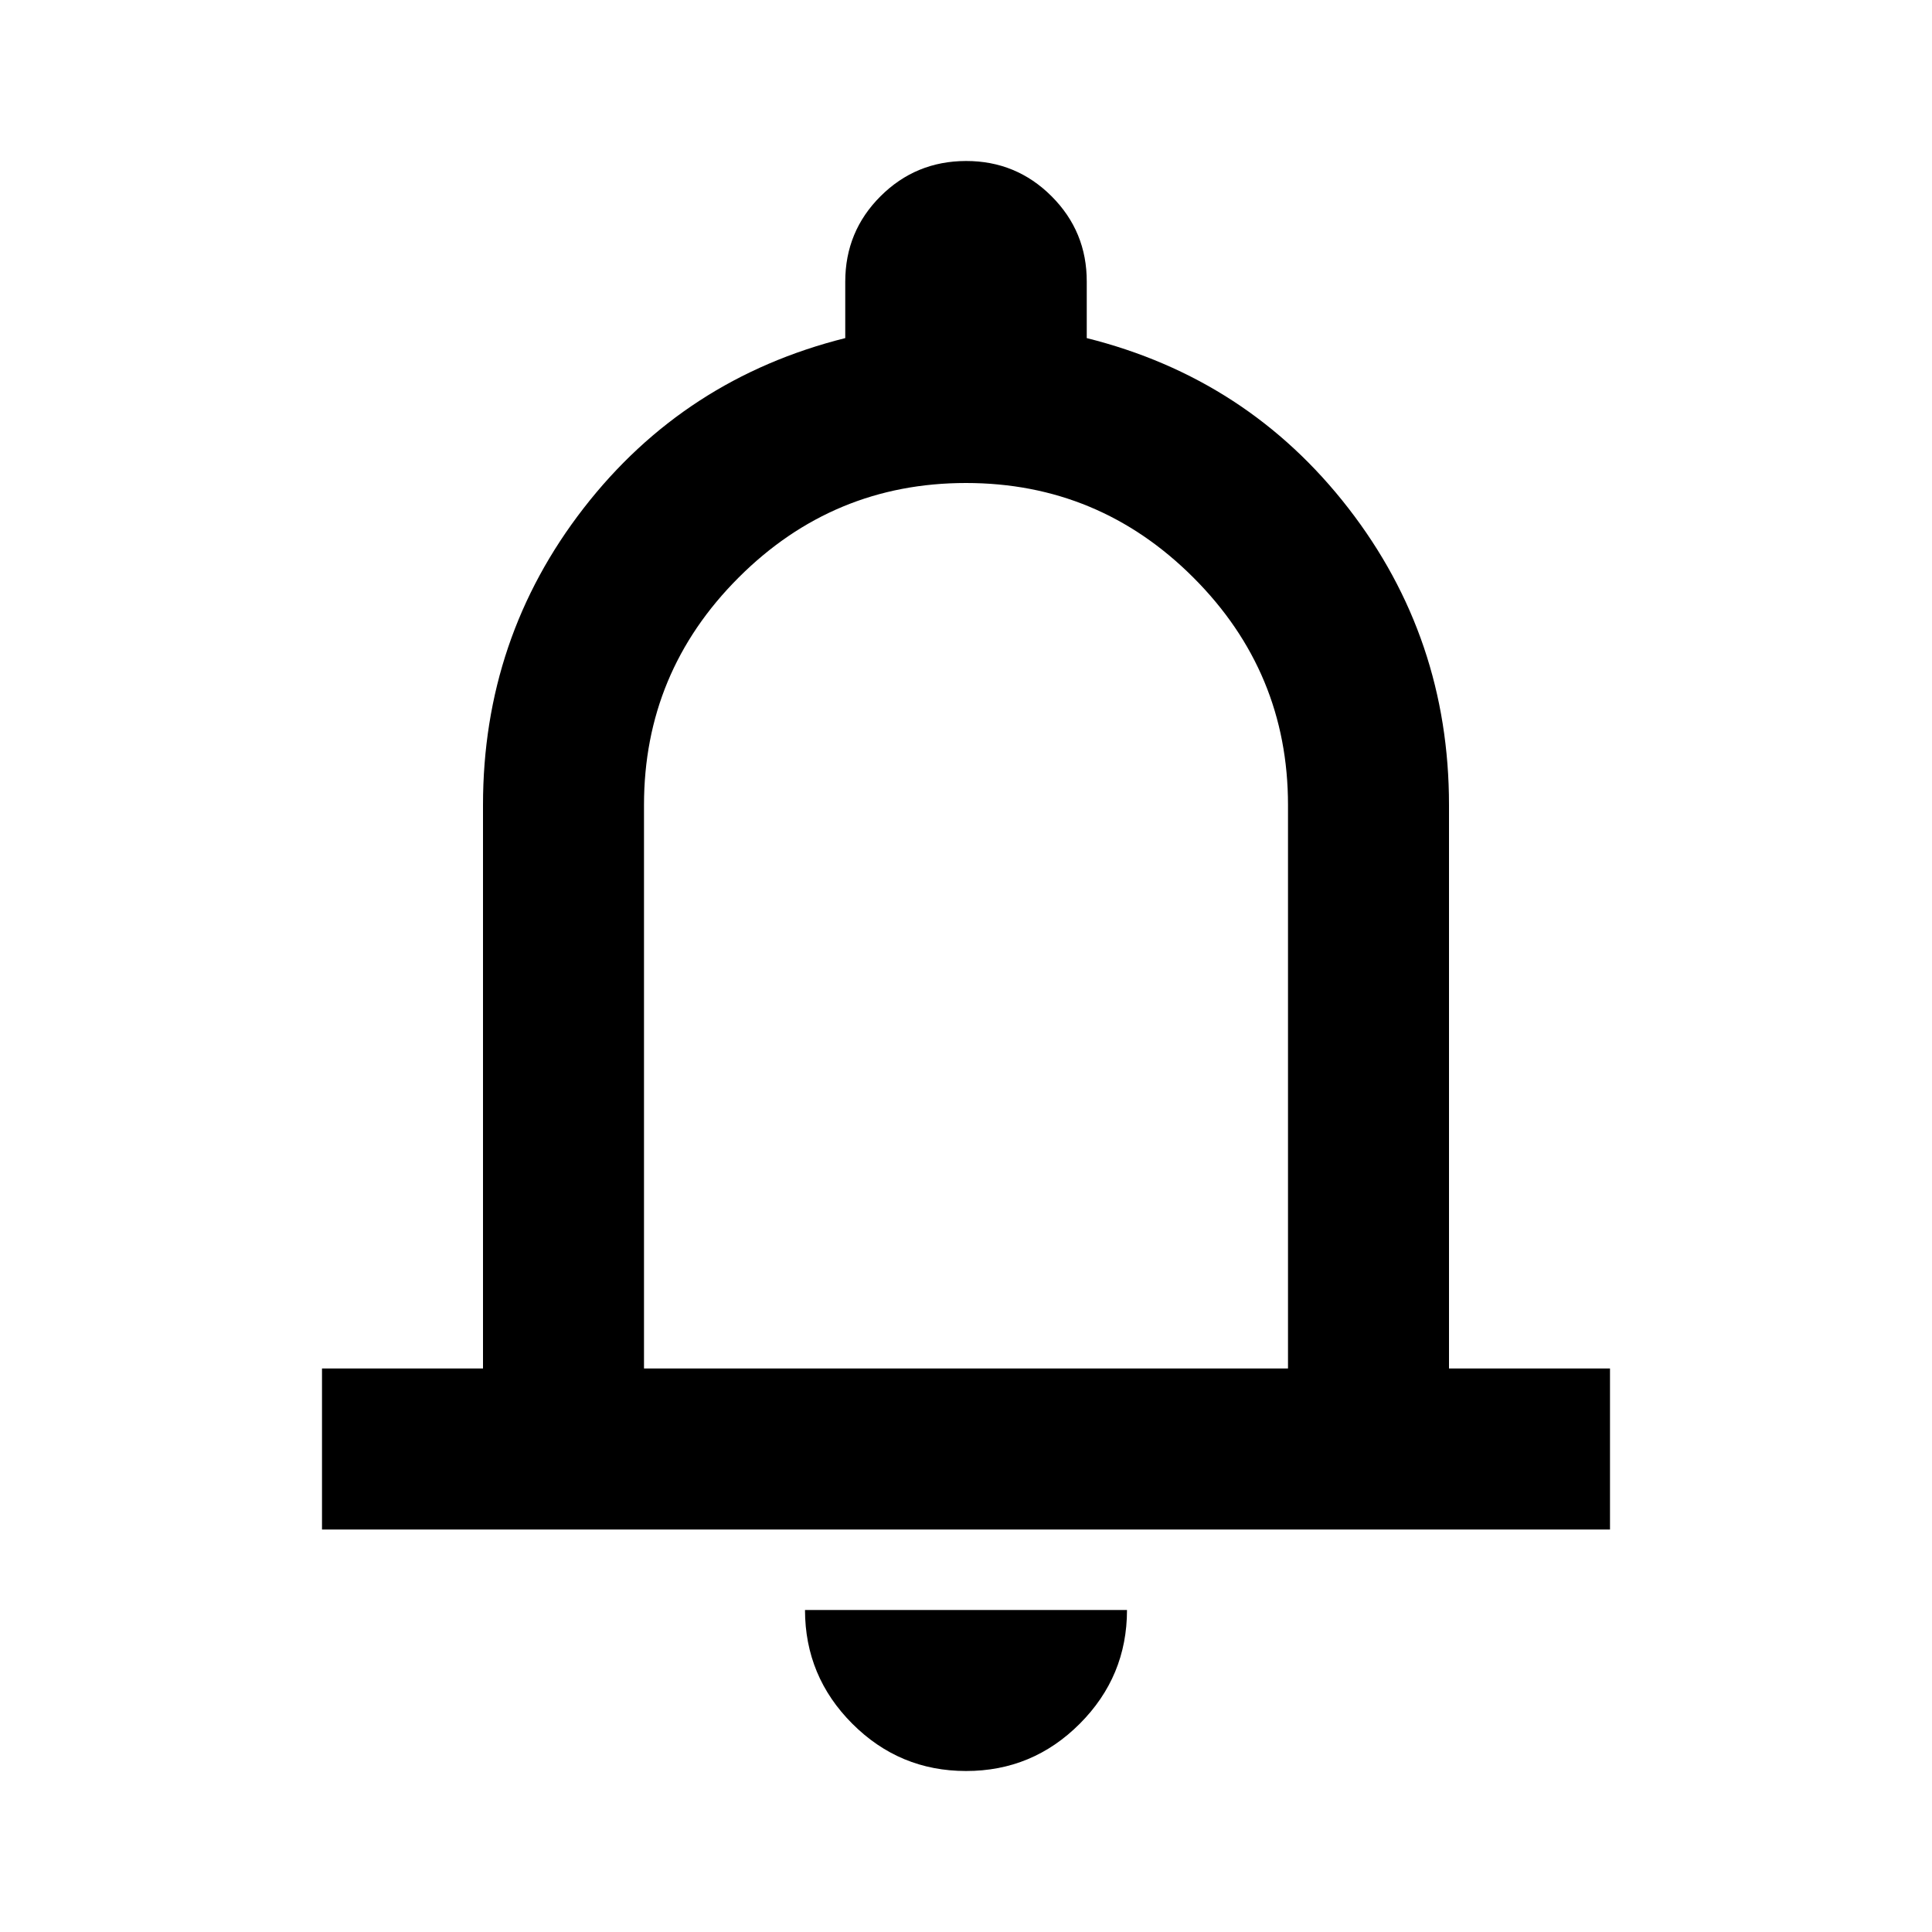
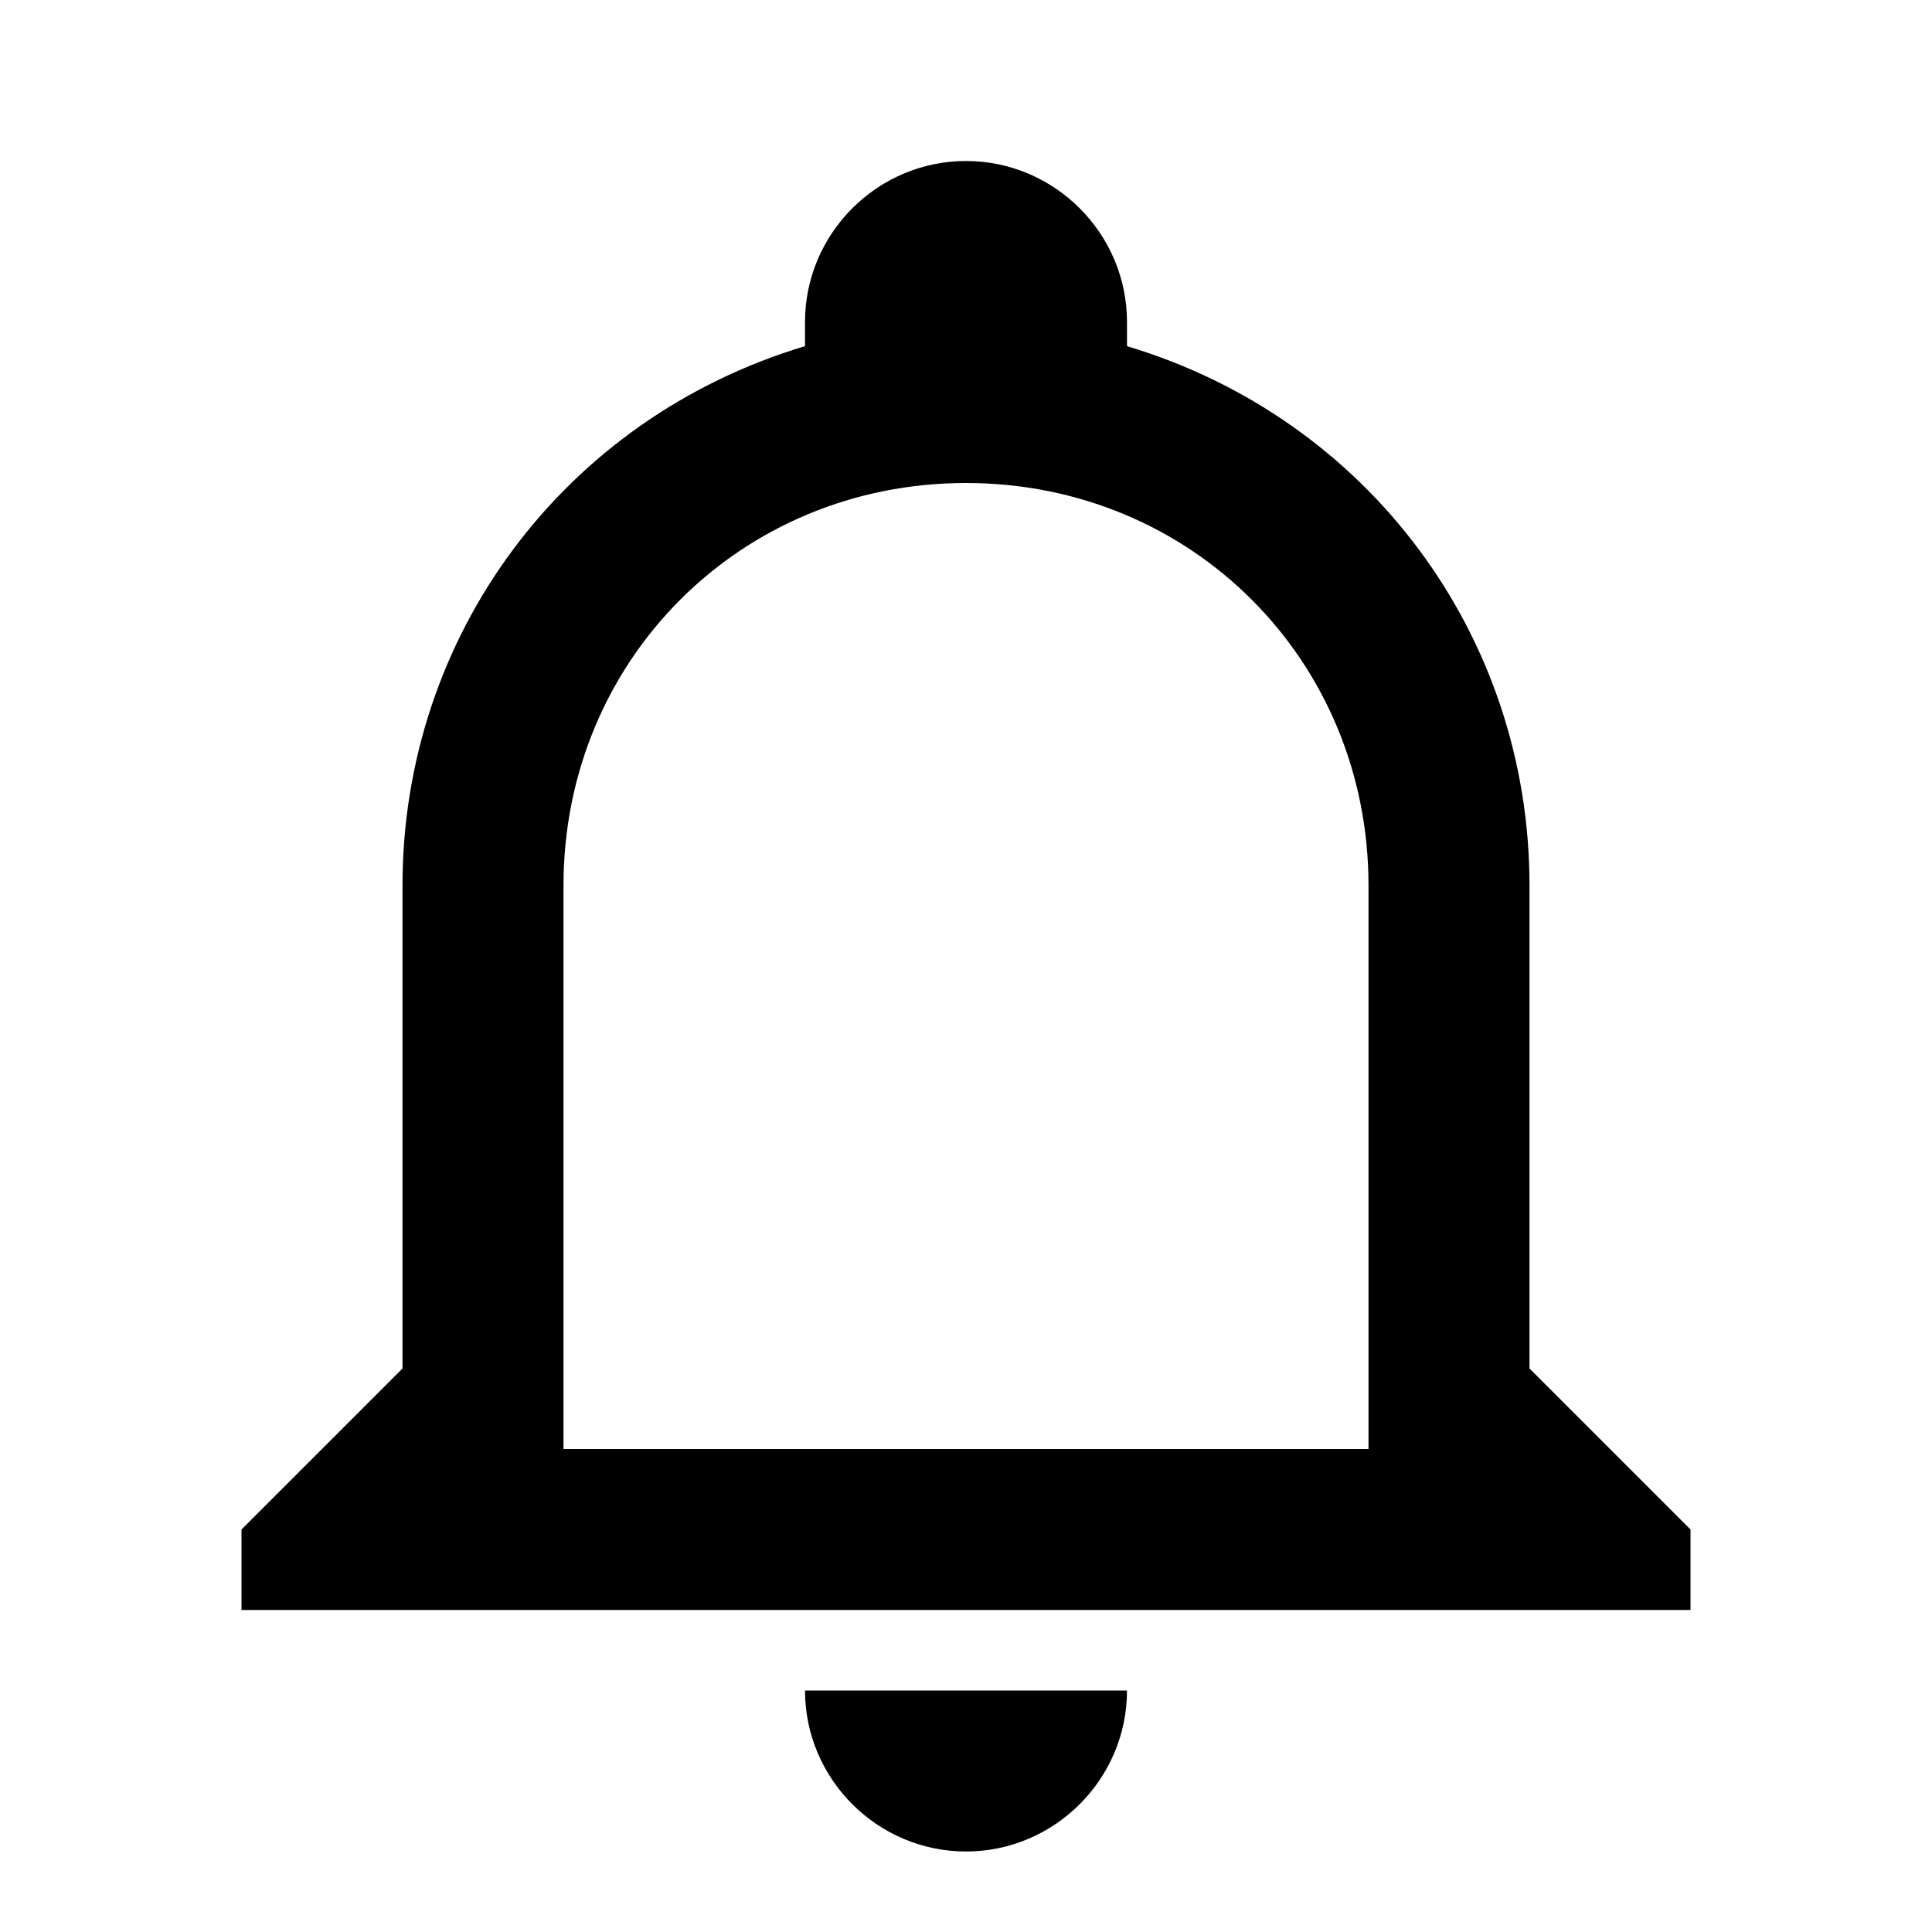
- <svg xmlns="http://www.w3.org/2000/svg" width="100%" height="100%" viewBox="0 0 24 24">
-   <path fill="currentColor" d="M4 19v-2h2v-7q0-2.075 1.25-3.687T10.5 4.2v-.7q0-.625.438-1.062T12 2t1.063.438T13.5 3.5v.7q2 .5 3.25 2.113T18 10v7h2v2zm8 3q-.825 0-1.412-.587T10 20h4q0 .825-.587 1.413T12 22m-4-5h8v-7q0-1.65-1.175-2.825T12 6T9.175 7.175T8 10z" />
+ <svg xmlns="http://www.w3.org/2000/svg" width="100%" height="100%" viewBox="0 0 24 24" fill="currentColor">
+   <path fill="currentColor" d="M10 21h4c0 1.1-.9 2-2 2s-2-.9-2-2m11-2v1H3v-1l2-2v-6c0-3.1 2-5.8 5-6.7V4c0-1.1.9-2 2-2s2 .9 2 2v.3c3 .9 5 3.6 5 6.7v6zm-4-8c0-2.8-2.2-5-5-5s-5 2.2-5 5v7h10z" />
</svg>
